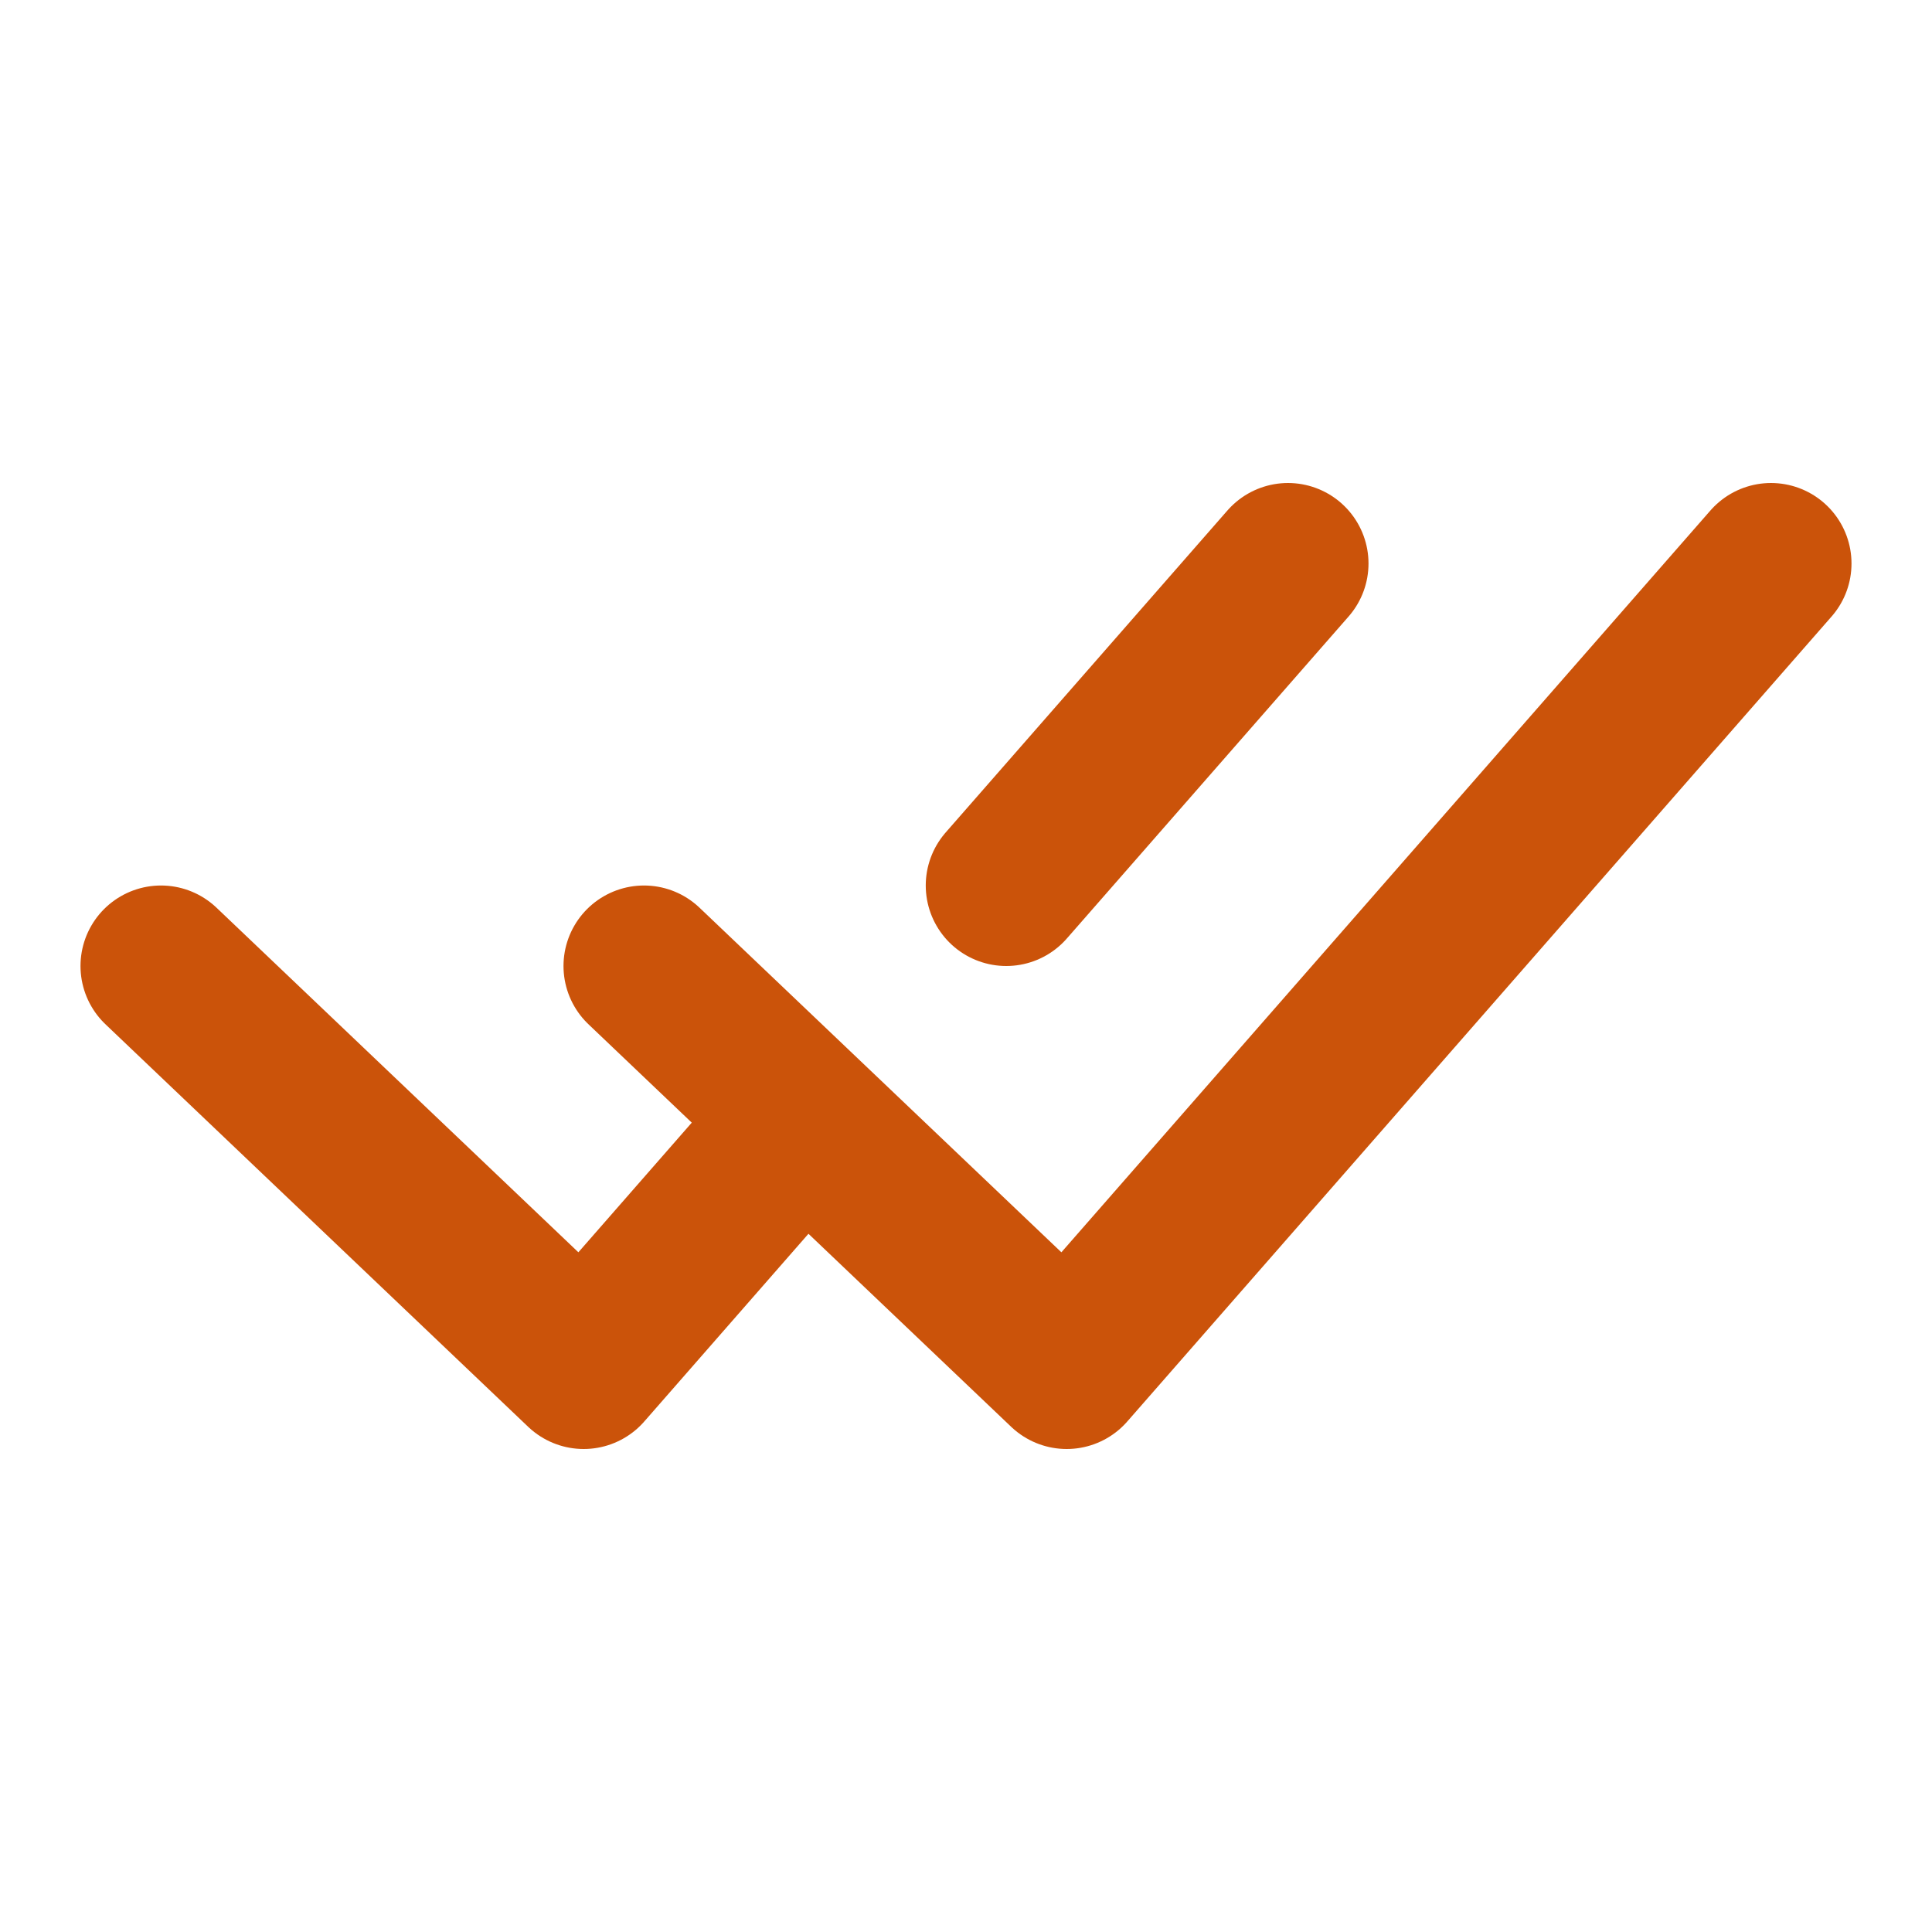
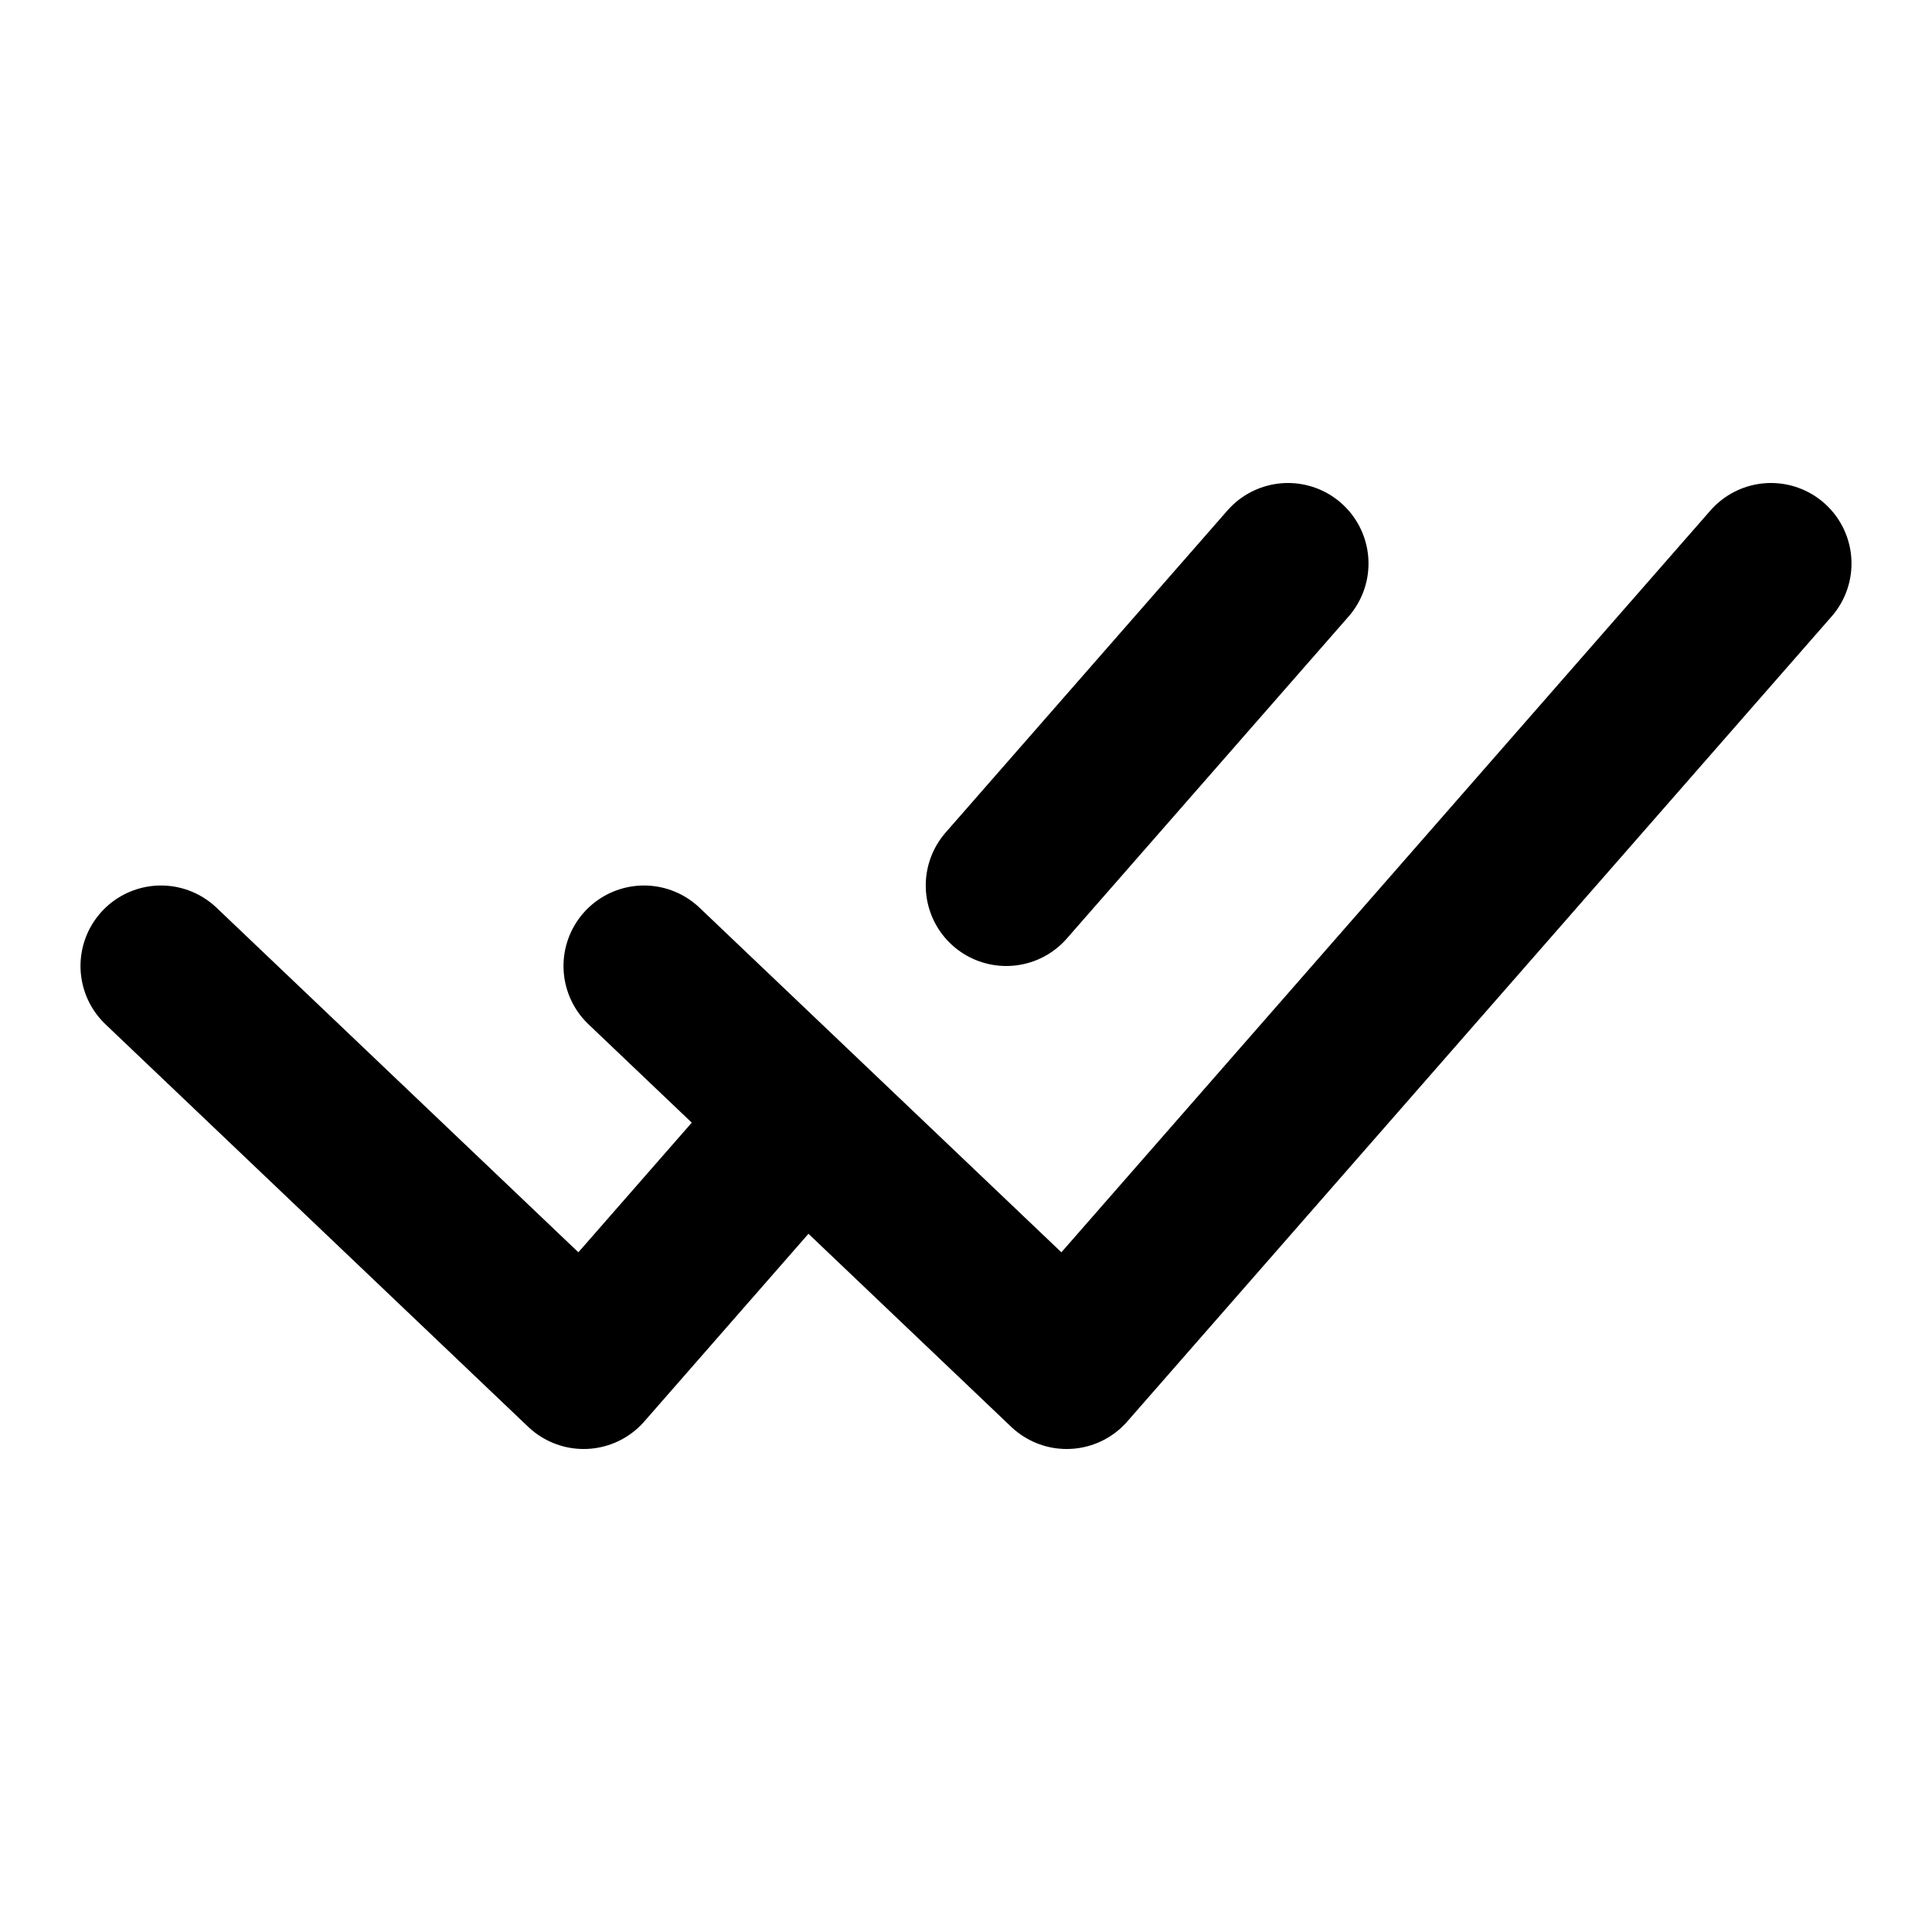
<svg xmlns="http://www.w3.org/2000/svg" preserveAspectRatio="none" overflow="visible" style="display: block;" width="18" height="18" viewBox="0 0 18 18" fill="none">
  <g>
-     <path d="M1.5 9L5.438 12.75L7.406 10.5M6 9L9.938 12.75L16.5 5.25M12 5.25L9.375 8.25" stroke="#CB530A" stroke-width="1.5" stroke-linecap="round" stroke-linejoin="round" />
+     <path d="M1.5 9L5.438 12.75L7.406 10.5M6 9L9.938 12.75L16.5 5.25M12 5.25L9.375 8.25" stroke="currentColor" stroke-width="1.5" stroke-linecap="round" stroke-linejoin="round" />
  </g>
</svg>
